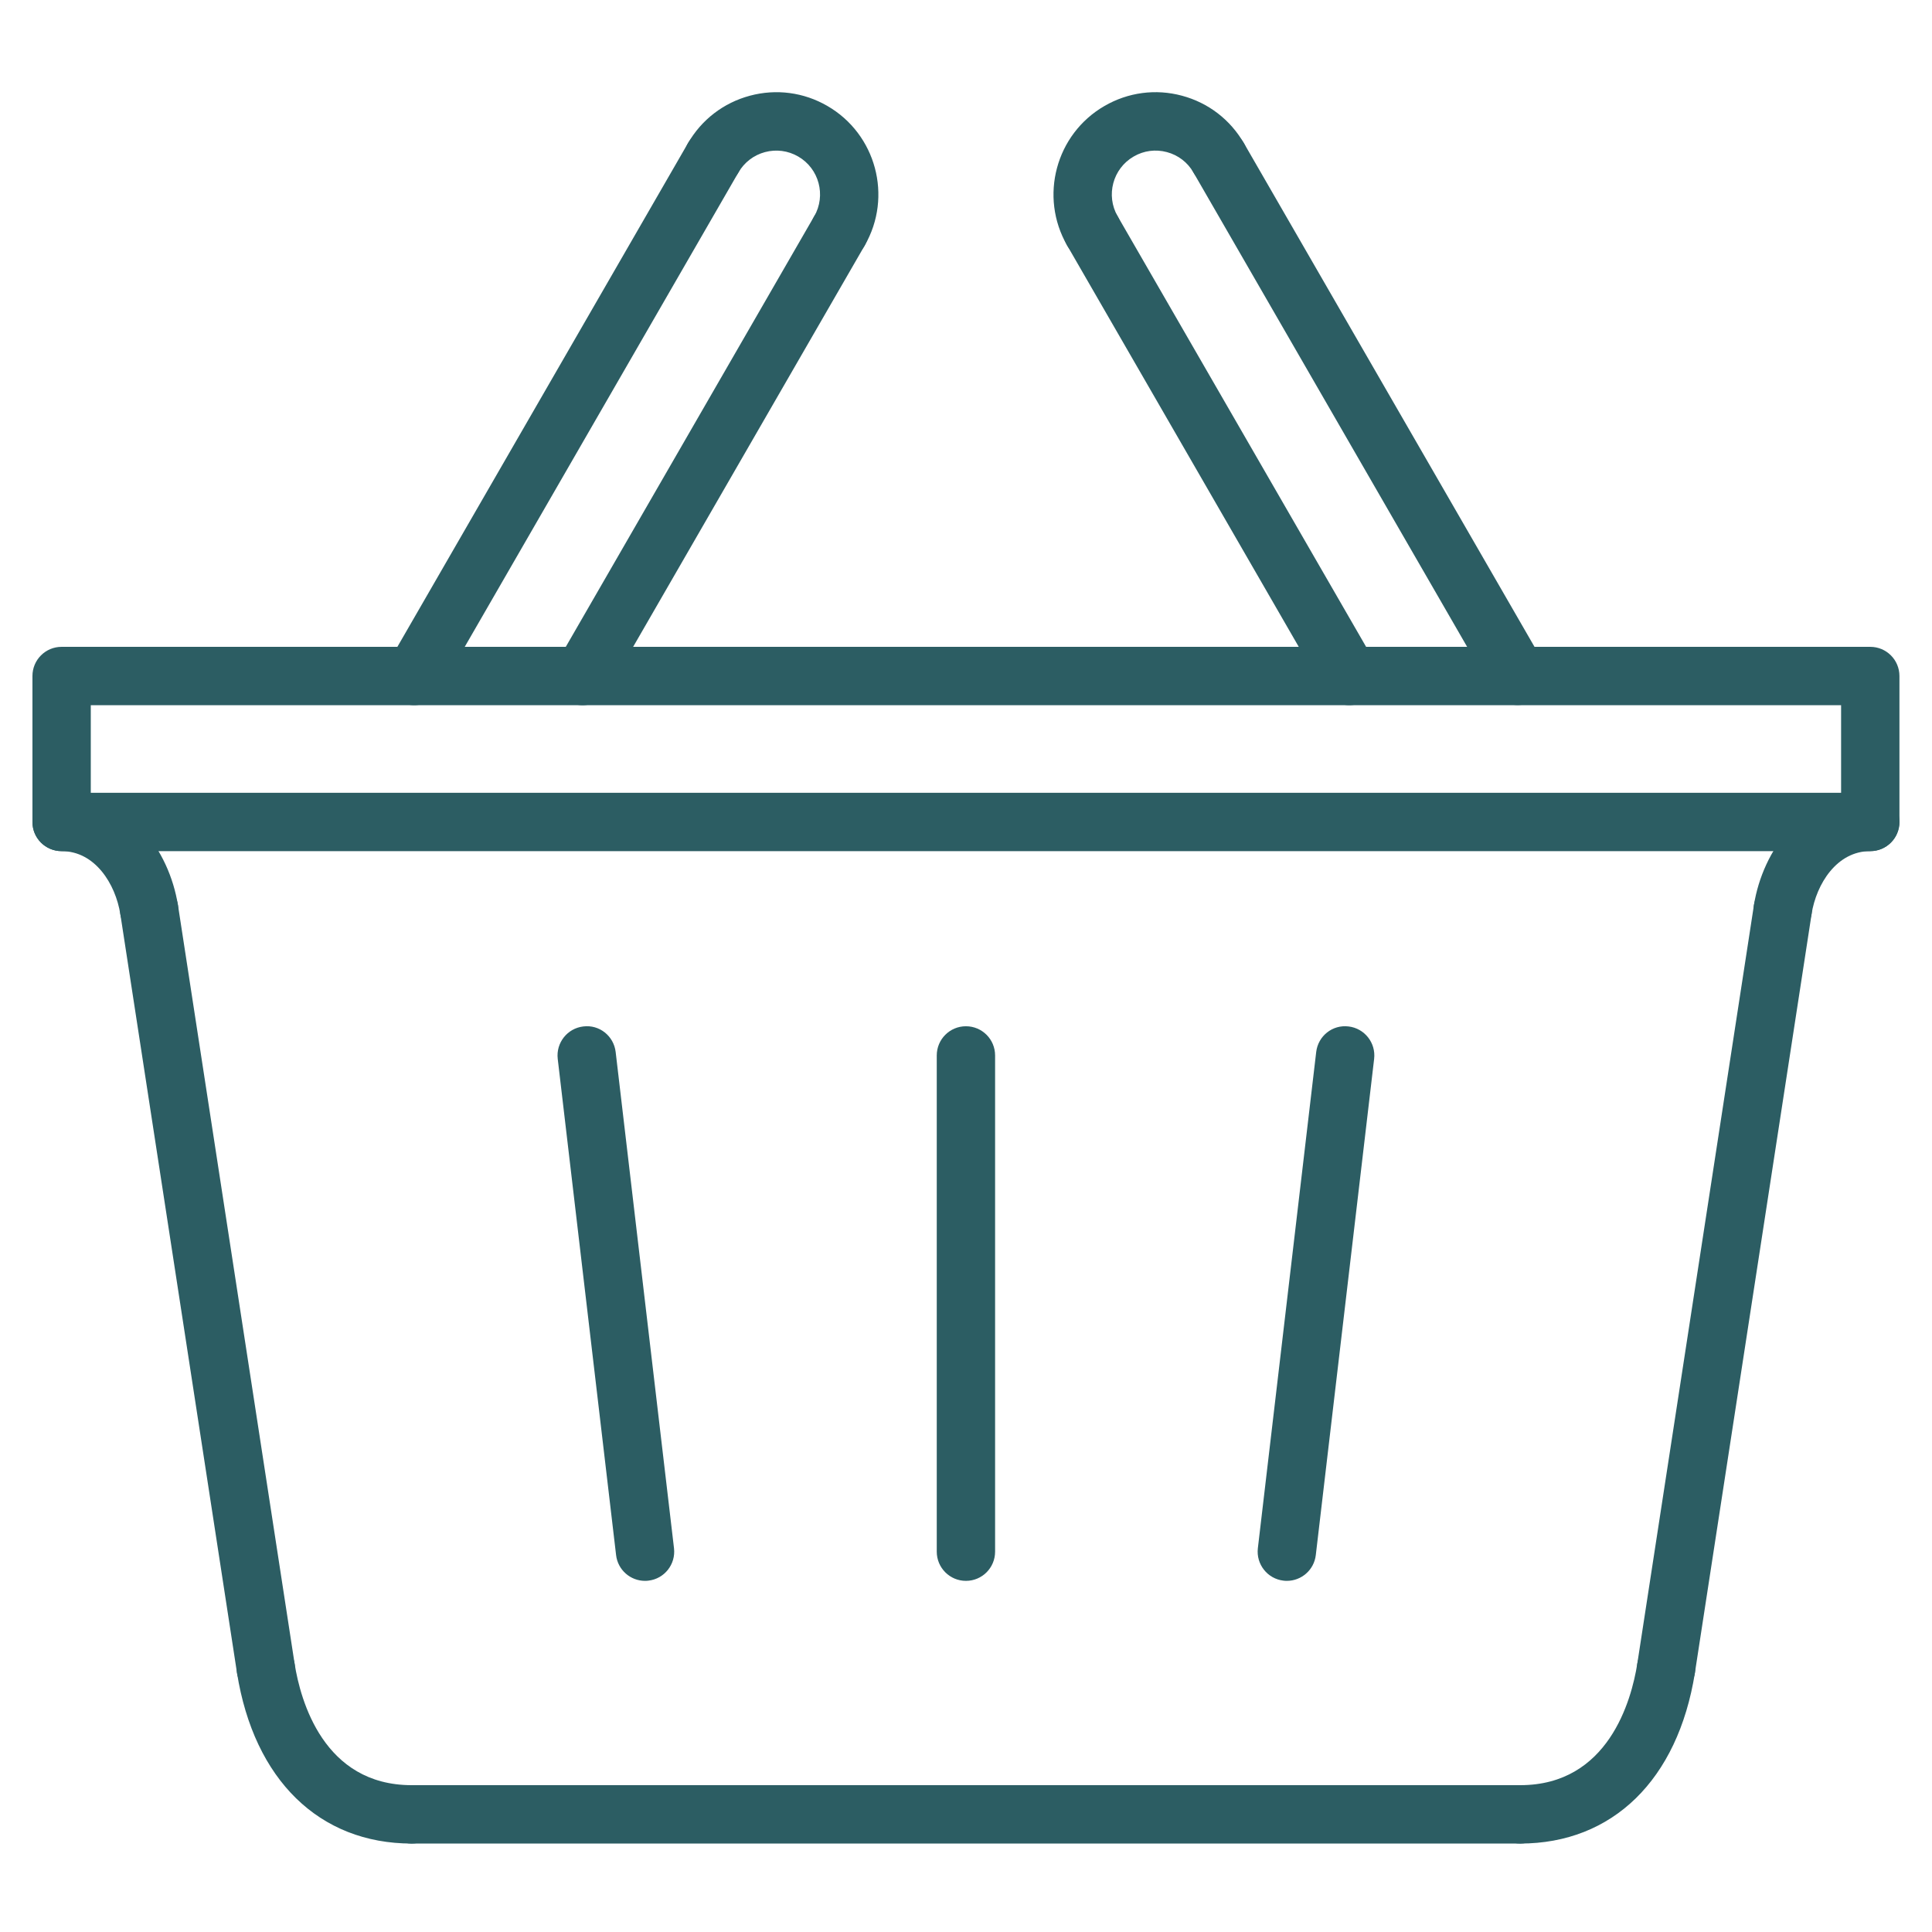
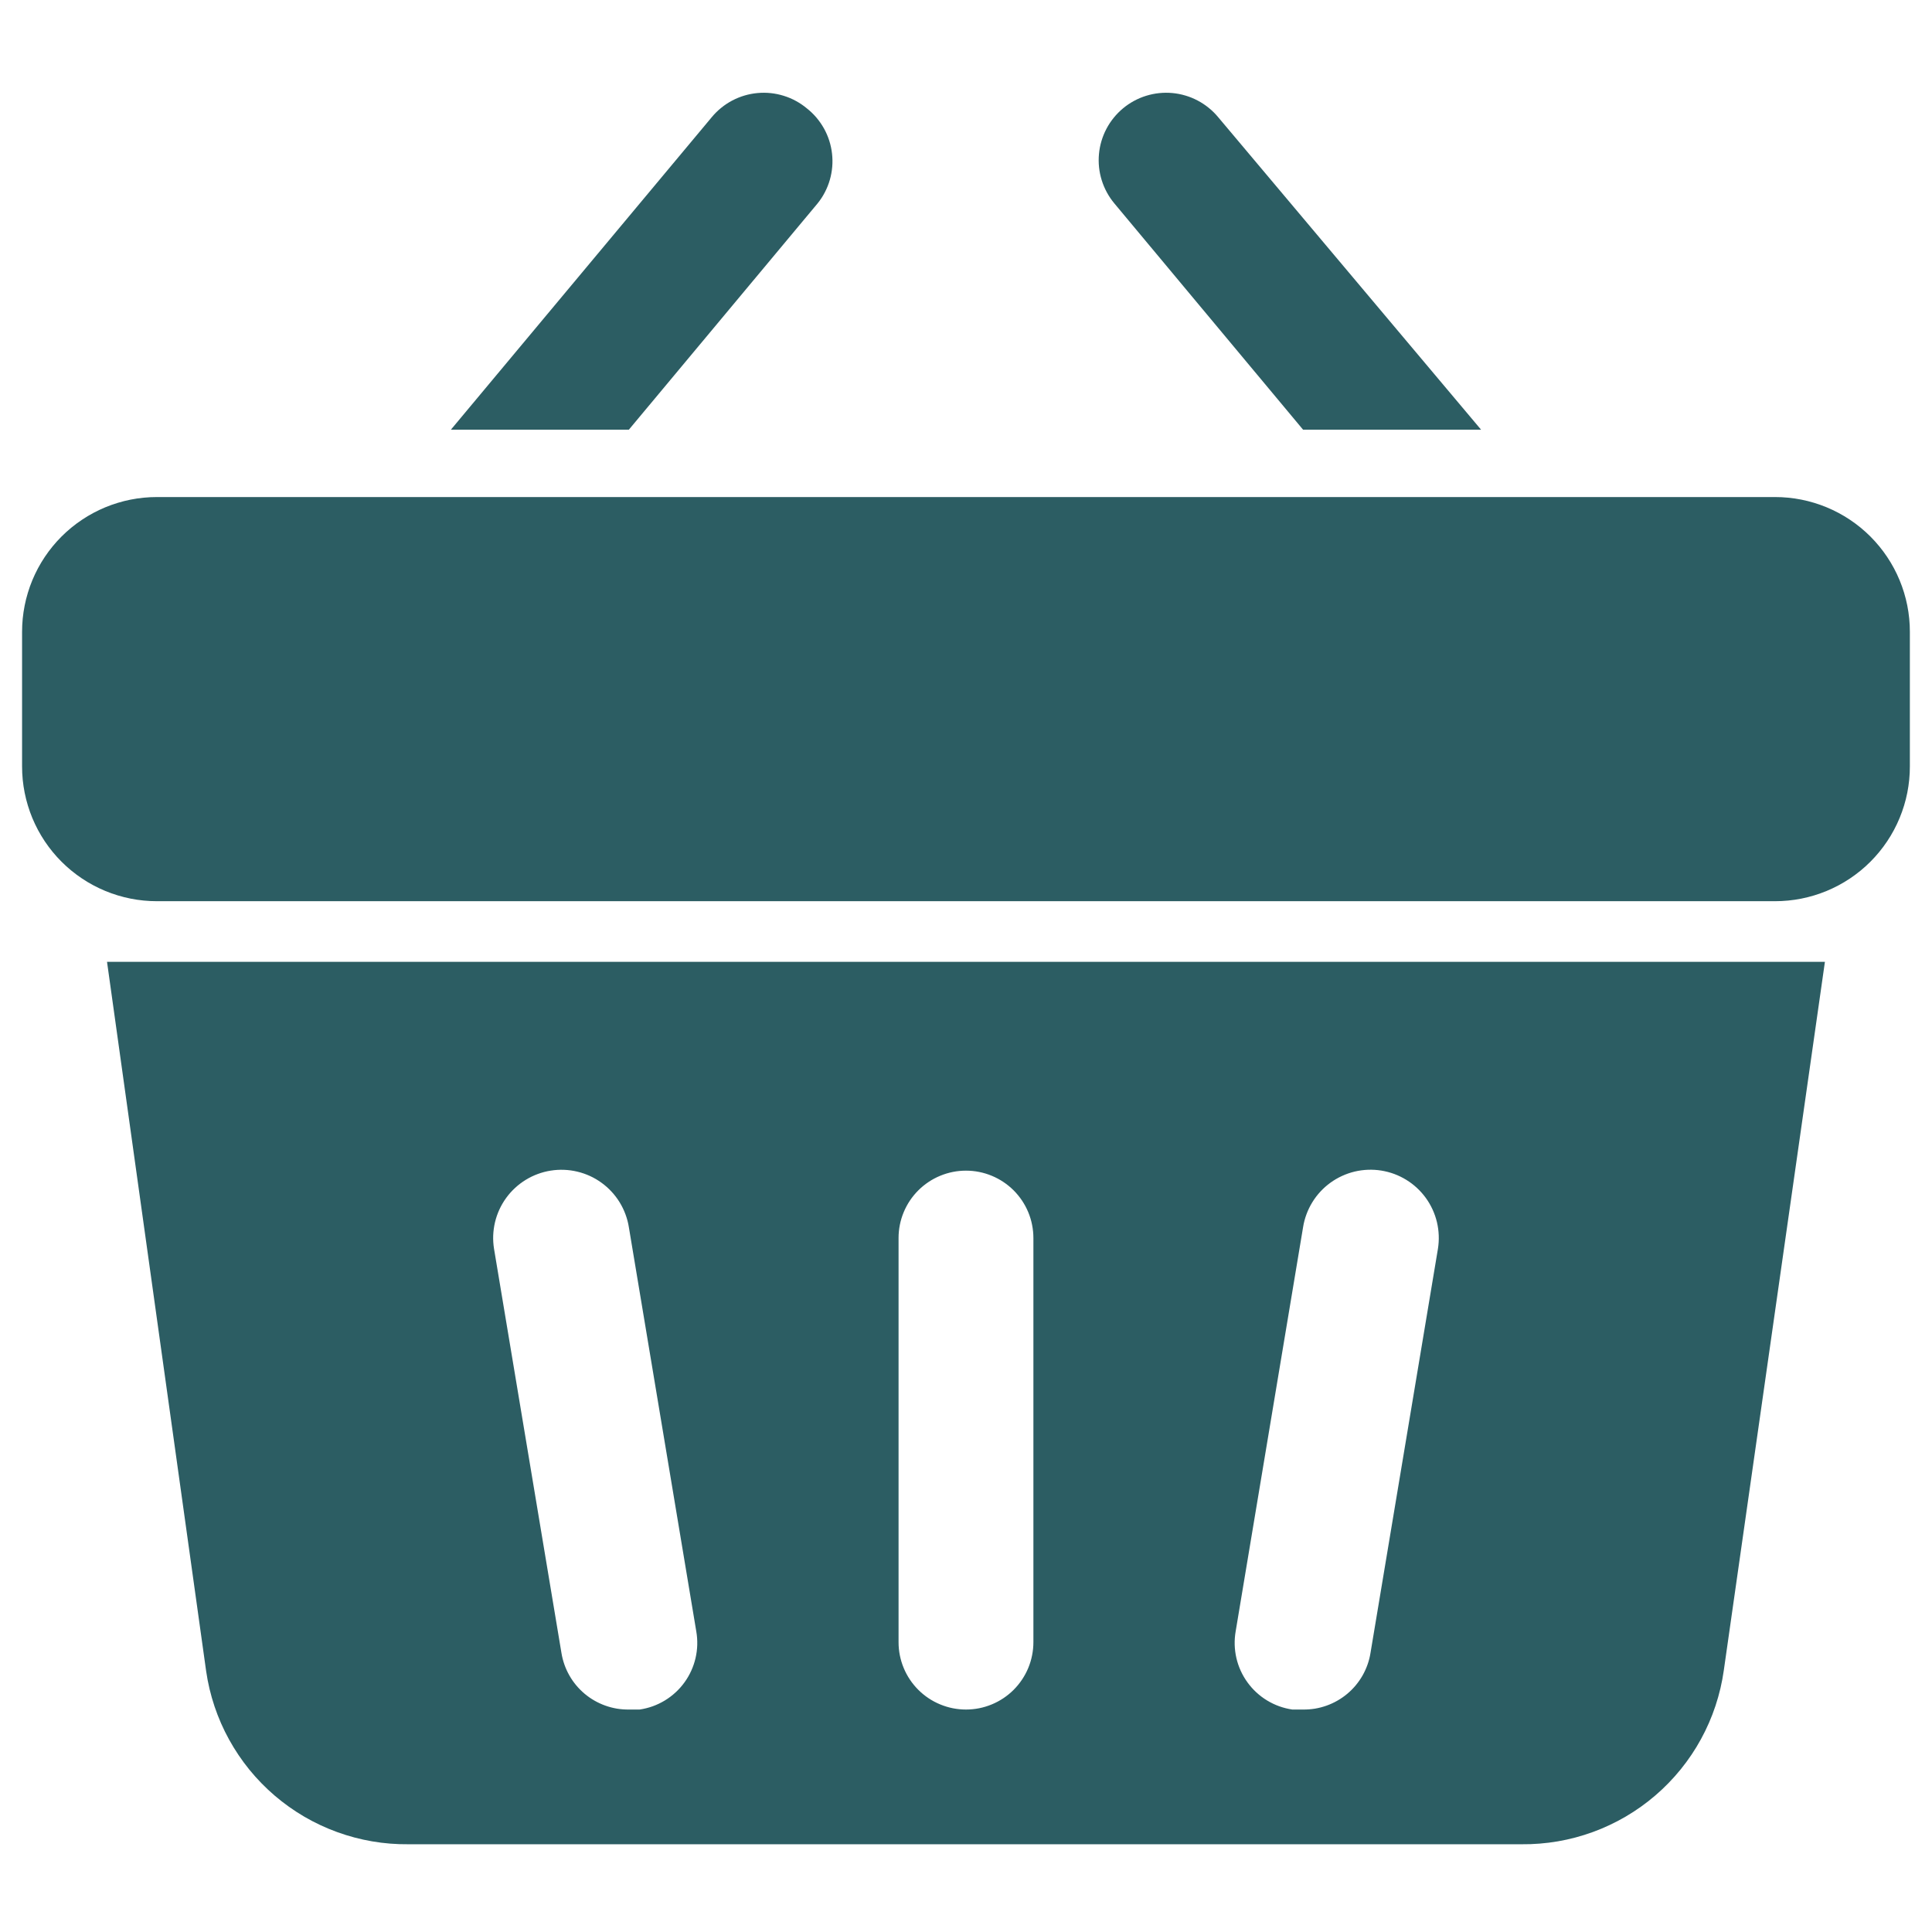
<svg xmlns="http://www.w3.org/2000/svg" width="500" zoomAndPan="magnify" viewBox="0 0 375 375" height="500" preserveAspectRatio="xMidYMid meet" version="1.0">
  <defs>
-     <clipPath id="d2a5c228af">
-       <path d="M 6 125 L 368.988 125 L 368.988 166 L 6 166 Z M 6 125 " clip-rule="nonzero" />
-     </clipPath>
-     <clipPath id="3faf6ccf21">
-       <path d="M 45 318 L 86 318 L 86 357.832 L 45 357.832 Z M 45 318 " clip-rule="nonzero" />
-     </clipPath>
-     <clipPath id="f8f38eefb3">
-       <path d="M 340 153 L 368.988 153 L 368.988 183 L 340 183 Z M 340 153 " clip-rule="nonzero" />
-     </clipPath>
-     <clipPath id="19063a662a">
-       <path d="M 289 318 L 330 318 L 330 357.832 L 289 357.832 Z M 289 318 " clip-rule="nonzero" />
-     </clipPath>
-     <clipPath id="81d510f044">
-       <path d="M 74 346 L 301 346 L 301 357.832 L 74 357.832 Z M 74 346 " clip-rule="nonzero" />
-     </clipPath>
-     <clipPath id="121c7864c5">
-       <path d="M 204 17.332 L 243 17.332 L 243 51 L 204 51 Z M 204 17.332 " clip-rule="nonzero" />
-     </clipPath>
-     <clipPath id="f1c85689a8">
-       <path d="M 132 17.332 L 171 17.332 L 171 51 L 132 51 Z M 132 17.332 " clip-rule="nonzero" />
+     <clipPath id="f9908f24bd">
+       <path d="M 4 18 L 371 18 L 371 357.969 L 4 357.969 Z M 4 18 " clip-rule="nonzero" />
    </clipPath>
  </defs>
-   <g clip-path="url(#d2a5c228af)">
-     <path fill="#2c5d63" d="M 363.02 165.207 L 11.957 165.207 C 8.828 165.207 6.297 162.676 6.297 159.543 L 6.297 131.215 C 6.297 128.082 8.828 125.551 11.957 125.551 L 363.02 125.551 C 366.148 125.551 368.68 128.082 368.68 131.215 L 368.68 159.543 C 368.68 162.676 366.148 165.207 363.02 165.207 Z M 17.621 153.879 L 357.355 153.879 L 357.355 136.883 L 17.621 136.883 Z M 17.621 153.879 " fill-opacity="1" fill-rule="nonzero" />
-   </g>
-   <path fill="#2c5d63" d="M 28.938 182.207 C 26.211 182.207 23.805 180.223 23.355 177.434 C 22.41 171.547 18.445 165.207 11.957 165.207 C 8.828 165.207 6.297 162.676 6.297 159.543 C 6.297 156.41 8.828 153.879 11.957 153.879 C 25.07 153.879 32.852 165.156 34.531 175.645 C 35.031 178.734 32.93 181.645 29.84 182.137 C 29.531 182.184 29.238 182.207 28.938 182.207 Z M 28.938 182.207 " fill-opacity="1" fill-rule="nonzero" />
-   <g clip-path="url(#3faf6ccf21)">
-     <path fill="#2c5d63" d="M 79.906 357.832 C 61.984 357.832 49.312 345.457 46.004 324.727 C 45.512 321.641 47.613 318.734 50.703 318.242 C 53.801 317.73 56.699 319.855 57.188 322.945 C 58.32 330.031 62.793 346.5 79.906 346.5 C 83.035 346.5 85.566 349.035 85.566 352.168 C 85.566 355.301 83.035 357.832 79.906 357.832 Z M 79.906 357.832 " fill-opacity="1" fill-rule="nonzero" />
-   </g>
-   <path fill="#2c5d63" d="M 51.586 329.504 C 48.84 329.504 46.43 327.5 46 324.699 L 23.352 177.402 C 22.875 174.309 24.992 171.414 28.082 170.938 C 31.23 170.445 34.07 172.586 34.543 175.672 L 57.191 322.973 C 57.668 326.066 55.551 328.961 52.461 329.438 C 52.164 329.48 51.871 329.504 51.586 329.504 Z M 51.586 329.504 " fill-opacity="1" fill-rule="nonzero" />
-   <g clip-path="url(#f8f38eefb3)">
-     <path fill="#2c5d63" d="M 346.035 182.207 C 345.738 182.207 345.441 182.184 345.137 182.133 C 342.047 181.641 339.945 178.727 340.441 175.641 C 342.125 165.152 349.902 153.871 363.02 153.871 C 366.148 153.871 368.68 156.406 368.68 159.539 C 368.68 162.672 366.148 165.203 363.02 165.203 C 356.527 165.203 352.566 171.543 351.621 177.43 C 351.172 180.223 348.766 182.207 346.035 182.207 Z M 346.035 182.207 " fill-opacity="1" fill-rule="nonzero" />
-   </g>
-   <g clip-path="url(#19063a662a)">
-     <path fill="#2c5d63" d="M 295.07 357.832 C 291.941 357.832 289.41 355.301 289.41 352.168 C 289.41 349.035 291.941 346.5 295.07 346.5 C 312.184 346.5 316.66 330.031 317.793 322.949 C 318.285 319.863 321.207 317.742 324.277 318.246 C 327.367 318.738 329.469 321.645 328.977 324.734 C 325.664 345.457 312.992 357.832 295.07 357.832 Z M 295.07 357.832 " fill-opacity="1" fill-rule="nonzero" />
-   </g>
-   <path fill="#2c5d63" d="M 323.387 329.504 C 323.098 329.504 322.809 329.48 322.523 329.438 C 319.43 328.961 317.312 326.066 317.789 322.973 L 340.438 175.672 C 340.918 172.578 343.812 170.477 346.898 170.938 C 349.988 171.414 352.105 174.309 351.633 177.402 L 328.98 324.699 C 328.547 327.5 326.133 329.504 323.387 329.504 Z M 323.387 329.504 " fill-opacity="1" fill-rule="nonzero" />
-   <g clip-path="url(#81d510f044)">
-     <path fill="#2c5d63" d="M 295.07 357.832 L 79.906 357.832 C 76.773 357.832 74.242 355.301 74.242 352.168 C 74.242 349.035 76.773 346.5 79.906 346.5 L 295.07 346.5 C 298.203 346.5 300.734 349.035 300.734 352.168 C 300.734 355.301 298.203 357.832 295.07 357.832 Z M 295.07 357.832 " fill-opacity="1" fill-rule="nonzero" />
-   </g>
-   <path fill="#2c5d63" d="M 125.195 306.844 C 122.367 306.844 119.914 304.723 119.582 301.84 L 108.254 205.523 C 107.895 202.414 110.113 199.598 113.215 199.234 C 116.348 198.836 119.137 201.09 119.5 204.199 L 130.824 300.516 C 131.188 303.625 128.969 306.441 125.867 306.801 C 125.641 306.832 125.418 306.844 125.195 306.844 Z M 125.195 306.844 " fill-opacity="1" fill-rule="nonzero" />
-   <path fill="#2c5d63" d="M 187.488 306.844 C 184.355 306.844 181.824 304.309 181.824 301.176 L 181.824 204.863 C 181.824 201.73 184.355 199.195 187.488 199.195 C 190.617 199.195 193.148 201.73 193.148 204.863 L 193.148 301.176 C 193.148 304.309 190.617 306.844 187.488 306.844 Z M 187.488 306.844 " fill-opacity="1" fill-rule="nonzero" />
-   <path fill="#2c5d63" d="M 249.777 306.844 C 249.559 306.844 249.336 306.832 249.109 306.801 C 246.008 306.441 243.789 303.617 244.148 300.516 L 255.473 204.199 C 255.836 201.09 258.633 198.844 261.758 199.234 C 264.863 199.598 267.082 202.422 266.719 205.523 L 255.395 301.84 C 255.062 304.723 252.609 306.844 249.777 306.844 Z M 249.777 306.844 " fill-opacity="1" fill-rule="nonzero" />
-   <path fill="#2c5d63" d="M 261.895 136.875 C 259.938 136.875 258.035 135.863 256.988 134.043 L 207.137 47.648 C 205.574 44.934 206.5 41.473 209.207 39.91 C 211.902 38.34 215.375 39.27 216.941 41.984 L 266.793 128.379 C 268.355 131.09 267.426 134.551 264.723 136.117 C 263.828 136.633 262.859 136.875 261.895 136.875 Z M 261.895 136.875 " fill-opacity="1" fill-rule="nonzero" />
-   <path fill="#2c5d63" d="M 294.566 136.852 C 292.609 136.852 290.707 135.832 289.656 134.02 L 231.652 33.484 C 230.09 30.77 231.02 27.309 233.727 25.746 C 236.426 24.184 239.891 25.109 241.461 27.82 L 299.465 128.355 C 301.027 131.066 300.098 134.531 297.391 136.094 C 296.504 136.609 295.531 136.852 294.566 136.852 Z M 294.566 136.852 " fill-opacity="1" fill-rule="nonzero" />
-   <g clip-path="url(#121c7864c5)">
-     <path fill="#2c5d63" d="M 212.039 50.48 C 210.082 50.48 208.172 49.461 207.129 47.645 C 201.672 38.172 204.926 26.023 214.391 20.562 C 218.977 17.91 224.32 17.203 229.422 18.578 C 234.535 19.949 238.812 23.23 241.453 27.824 C 243.02 30.539 242.082 34 239.375 35.559 C 236.664 37.121 233.199 36.188 231.648 33.48 C 230.516 31.512 228.688 30.109 226.496 29.523 C 224.293 28.934 222.016 29.234 220.051 30.375 C 215.992 32.715 214.598 37.922 216.938 41.988 C 218.5 44.703 217.566 48.164 214.859 49.723 C 213.969 50.238 212.996 50.48 212.039 50.48 Z M 212.039 50.48 " fill-opacity="1" fill-rule="nonzero" />
-   </g>
-   <path fill="#2c5d63" d="M 113.078 136.883 C 112.117 136.883 111.145 136.637 110.254 136.121 C 107.543 134.559 106.613 131.09 108.184 128.383 L 158.031 41.984 C 159.594 39.27 163.062 38.336 165.766 39.91 C 168.48 41.473 169.406 44.941 167.84 47.648 L 117.988 134.047 C 116.941 135.863 115.039 136.883 113.078 136.883 Z M 113.078 136.883 " fill-opacity="1" fill-rule="nonzero" />
-   <path fill="#2c5d63" d="M 80.398 136.875 C 79.434 136.875 78.461 136.633 77.57 136.117 C 74.859 134.551 73.93 131.086 75.5 128.379 L 133.516 27.82 C 135.078 25.105 138.547 24.176 141.25 25.746 C 143.961 27.309 144.891 30.777 143.32 33.484 L 85.305 134.043 C 84.258 135.855 82.355 136.875 80.398 136.875 Z M 80.398 136.875 " fill-opacity="1" fill-rule="nonzero" />
-   <g clip-path="url(#f1c85689a8)">
-     <path fill="#2c5d63" d="M 162.938 50.48 C 161.98 50.48 161.004 50.238 160.117 49.723 C 157.402 48.164 156.469 44.695 158.039 41.988 C 160.375 37.922 158.984 32.715 154.926 30.375 C 152.953 29.234 150.668 28.941 148.48 29.523 C 146.289 30.113 144.461 31.52 143.328 33.48 C 141.77 36.191 138.312 37.129 135.598 35.559 C 132.887 34 131.953 30.531 133.52 27.824 C 136.164 23.23 140.441 19.949 145.555 18.578 C 150.66 17.207 156.012 17.91 160.586 20.562 C 170.047 26.023 173.305 38.172 167.844 47.645 C 166.805 49.461 164.895 50.48 162.938 50.48 Z M 162.938 50.48 " fill-opacity="1" fill-rule="nonzero" />
+   <g clip-path="url(#f9908f24bd)">
+     <path fill="#2c5d63" d="M 287.477 83.402 L 252.926 83.402 L 216.285 39.469 C 215.734 38.809 215.254 38.102 214.844 37.344 C 214.434 36.59 214.098 35.801 213.844 34.98 C 213.586 34.156 213.414 33.32 213.324 32.465 C 213.234 31.609 213.23 30.754 213.309 29.898 C 213.387 29.039 213.547 28.199 213.793 27.375 C 214.039 26.551 214.359 25.758 214.762 24.996 C 215.16 24.238 215.633 23.523 216.176 22.855 C 216.715 22.188 217.32 21.578 217.98 21.027 C 218.641 20.477 219.352 19.996 220.109 19.586 C 220.863 19.176 221.652 18.844 222.477 18.59 C 223.297 18.336 224.137 18.164 224.992 18.074 C 225.852 17.984 226.707 17.98 227.562 18.059 C 228.422 18.137 229.262 18.301 230.086 18.547 C 230.91 18.789 231.703 19.113 232.465 19.516 C 233.227 19.914 233.941 20.387 234.609 20.93 C 235.281 21.469 235.887 22.07 236.438 22.734 Z M 156.609 21.035 C 155.949 20.484 155.242 20.004 154.484 19.594 C 153.73 19.18 152.941 18.848 152.117 18.594 C 151.297 18.34 150.457 18.164 149.602 18.074 C 148.746 17.984 147.891 17.98 147.031 18.059 C 146.176 18.137 145.336 18.301 144.508 18.543 C 143.684 18.789 142.891 19.113 142.129 19.512 C 141.367 19.914 140.652 20.387 139.984 20.93 C 139.316 21.469 138.707 22.07 138.16 22.734 L 87.516 83.402 L 122.062 83.402 L 158.703 39.469 C 159.246 38.797 159.715 38.078 160.109 37.312 C 160.508 36.547 160.828 35.75 161.066 34.922 C 161.305 34.094 161.461 33.25 161.535 32.391 C 161.609 31.531 161.594 30.672 161.496 29.816 C 161.402 28.961 161.219 28.121 160.957 27.301 C 160.695 26.477 160.352 25.691 159.934 24.938 C 159.512 24.184 159.023 23.48 158.465 22.82 C 157.906 22.164 157.289 21.57 156.609 21.035 Z M 344.531 96.477 L 30.457 96.477 C 29.602 96.477 28.746 96.516 27.895 96.602 C 27.039 96.684 26.191 96.809 25.352 96.977 C 24.512 97.145 23.68 97.352 22.859 97.602 C 22.039 97.852 21.234 98.137 20.441 98.465 C 19.652 98.793 18.875 99.16 18.121 99.562 C 17.363 99.965 16.629 100.406 15.918 100.883 C 15.203 101.359 14.516 101.867 13.855 102.41 C 13.191 102.953 12.559 103.527 11.953 104.133 C 11.344 104.738 10.77 105.375 10.227 106.035 C 9.684 106.699 9.172 107.383 8.695 108.098 C 8.219 108.809 7.781 109.543 7.375 110.297 C 6.973 111.055 6.605 111.828 6.277 112.617 C 5.949 113.41 5.66 114.215 5.414 115.035 C 5.164 115.852 4.957 116.684 4.789 117.523 C 4.621 118.363 4.496 119.211 4.41 120.062 C 4.328 120.914 4.285 121.77 4.285 122.625 L 4.285 148.773 C 4.285 149.629 4.328 150.484 4.41 151.336 C 4.496 152.188 4.621 153.035 4.789 153.875 C 4.957 154.715 5.164 155.547 5.414 156.363 C 5.66 157.184 5.949 157.988 6.277 158.781 C 6.605 159.57 6.973 160.344 7.375 161.102 C 7.781 161.855 8.219 162.59 8.695 163.301 C 9.172 164.016 9.684 164.699 10.227 165.363 C 10.77 166.023 11.344 166.66 11.953 167.266 C 12.559 167.871 13.191 168.445 13.855 168.988 C 14.516 169.531 15.203 170.039 15.918 170.516 C 16.629 170.992 17.363 171.434 18.121 171.836 C 18.875 172.238 19.652 172.605 20.441 172.934 C 21.234 173.262 22.039 173.547 22.859 173.797 C 23.68 174.047 24.512 174.254 25.352 174.422 C 26.191 174.59 27.039 174.715 27.895 174.797 C 28.746 174.883 29.602 174.922 30.457 174.922 L 344.531 174.922 C 345.391 174.922 346.242 174.883 347.098 174.797 C 347.949 174.715 348.797 174.59 349.637 174.422 C 350.477 174.254 351.309 174.047 352.129 173.797 C 352.949 173.547 353.754 173.262 354.547 172.934 C 355.34 172.605 356.113 172.238 356.871 171.836 C 357.625 171.434 358.359 170.992 359.074 170.516 C 359.785 170.039 360.473 169.531 361.137 168.988 C 361.797 168.445 362.434 167.871 363.039 167.266 C 363.645 166.66 364.219 166.023 364.762 165.363 C 365.309 164.699 365.816 164.016 366.293 163.301 C 366.77 162.59 367.211 161.855 367.613 161.102 C 368.02 160.344 368.383 159.57 368.711 158.781 C 369.039 157.988 369.328 157.184 369.578 156.363 C 369.828 155.547 370.035 154.715 370.203 153.875 C 370.367 153.035 370.496 152.188 370.578 151.336 C 370.664 150.484 370.703 149.629 370.703 148.773 L 370.703 122.625 C 370.703 121.77 370.664 120.914 370.578 120.062 C 370.496 119.211 370.367 118.363 370.203 117.523 C 370.035 116.684 369.824 115.852 369.578 115.035 C 369.328 114.215 369.039 113.41 368.711 112.617 C 368.383 111.828 368.02 111.055 367.613 110.297 C 367.211 109.543 366.77 108.809 366.293 108.098 C 365.816 107.383 365.309 106.699 364.762 106.035 C 364.219 105.375 363.645 104.738 363.039 104.133 C 362.434 103.527 361.797 102.953 361.137 102.41 C 360.473 101.867 359.785 101.359 359.074 100.883 C 358.359 100.406 357.625 99.965 356.871 99.562 C 356.113 99.16 355.34 98.793 354.547 98.465 C 353.754 98.137 352.949 97.852 352.129 97.602 C 351.309 97.352 350.477 97.145 349.637 96.977 C 348.797 96.809 347.949 96.684 347.098 96.602 C 346.242 96.516 345.391 96.477 344.531 96.477 Z M 354.215 186.691 L 334.586 324.238 C 334.422 325.402 334.203 326.559 333.934 327.707 C 333.664 328.852 333.344 329.984 332.973 331.102 C 332.602 332.219 332.184 333.32 331.711 334.398 C 331.242 335.48 330.723 336.535 330.156 337.57 C 329.594 338.602 328.98 339.609 328.324 340.586 C 327.668 341.562 326.969 342.512 326.227 343.426 C 325.484 344.34 324.703 345.223 323.883 346.066 C 323.062 346.91 322.207 347.719 321.312 348.484 C 320.418 349.254 319.492 349.98 318.531 350.664 C 317.574 351.348 316.586 351.988 315.566 352.586 C 314.551 353.18 313.508 353.73 312.441 354.23 C 311.379 354.734 310.289 355.188 309.184 355.59 C 308.074 355.996 306.953 356.348 305.812 356.652 C 304.676 356.953 303.523 357.207 302.363 357.406 C 301.199 357.605 300.031 357.75 298.855 357.844 C 297.684 357.941 296.504 357.98 295.328 357.969 L 79.27 357.969 C 78.094 357.98 76.918 357.941 75.746 357.848 C 74.574 357.754 73.41 357.609 72.25 357.41 C 71.09 357.211 69.941 356.961 68.805 356.66 C 67.668 356.359 66.547 356.008 65.441 355.605 C 64.336 355.203 63.25 354.754 62.184 354.254 C 61.121 353.754 60.078 353.211 59.062 352.617 C 58.047 352.023 57.059 351.387 56.102 350.703 C 55.145 350.023 54.219 349.301 53.324 348.535 C 52.43 347.77 51.574 346.969 50.754 346.125 C 49.93 345.285 49.148 344.406 48.406 343.496 C 47.664 342.582 46.965 341.641 46.309 340.664 C 45.652 339.691 45.039 338.688 44.473 337.66 C 43.902 336.629 43.383 335.578 42.91 334.5 C 42.438 333.422 42.016 332.328 41.641 331.215 C 41.27 330.102 40.945 328.973 40.672 327.828 C 40.402 326.684 40.18 325.531 40.012 324.367 L 20.773 186.691 Z M 135.148 316.652 L 122.062 238.203 C 121.926 237.348 121.707 236.508 121.402 235.695 C 121.102 234.879 120.723 234.102 120.266 233.359 C 119.812 232.617 119.289 231.93 118.695 231.293 C 118.105 230.652 117.457 230.078 116.75 229.57 C 116.047 229.059 115.297 228.621 114.508 228.258 C 113.715 227.898 112.898 227.613 112.051 227.414 C 111.203 227.211 110.348 227.094 109.477 227.062 C 108.605 227.027 107.742 227.082 106.883 227.219 C 106.023 227.355 105.184 227.574 104.367 227.879 C 103.551 228.18 102.773 228.559 102.031 229.016 C 101.293 229.469 100.602 229.992 99.965 230.586 C 99.324 231.176 98.75 231.824 98.242 232.527 C 97.73 233.234 97.293 233.98 96.93 234.77 C 96.566 235.562 96.285 236.379 96.082 237.227 C 95.883 238.07 95.766 238.93 95.73 239.797 C 95.699 240.668 95.754 241.531 95.891 242.391 L 108.977 320.836 C 109.102 321.605 109.293 322.355 109.551 323.09 C 109.809 323.82 110.129 324.527 110.516 325.203 C 110.898 325.879 111.34 326.516 111.836 327.113 C 112.336 327.711 112.883 328.258 113.477 328.758 C 114.074 329.258 114.707 329.699 115.383 330.086 C 116.059 330.473 116.762 330.797 117.496 331.059 C 118.227 331.32 118.977 331.516 119.746 331.645 C 120.512 331.77 121.285 331.828 122.062 331.82 L 124.156 331.82 C 125.02 331.691 125.863 331.48 126.688 331.188 C 127.508 330.891 128.293 330.516 129.039 330.066 C 129.785 329.613 130.48 329.09 131.121 328.5 C 131.766 327.91 132.344 327.258 132.855 326.551 C 133.367 325.848 133.805 325.094 134.164 324.301 C 134.527 323.508 134.805 322.684 135.004 321.836 C 135.199 320.984 135.312 320.125 135.336 319.25 C 135.359 318.379 135.297 317.512 135.148 316.652 Z M 200.582 240.297 C 200.582 239.438 200.496 238.59 200.328 237.746 C 200.164 236.902 199.914 236.086 199.586 235.293 C 199.258 234.5 198.852 233.746 198.375 233.031 C 197.898 232.32 197.355 231.66 196.75 231.051 C 196.141 230.445 195.48 229.902 194.766 229.426 C 194.051 228.949 193.297 228.547 192.504 228.219 C 191.711 227.891 190.891 227.641 190.047 227.473 C 189.207 227.305 188.355 227.223 187.496 227.223 C 186.637 227.223 185.785 227.305 184.941 227.473 C 184.098 227.641 183.281 227.891 182.488 228.219 C 181.691 228.547 180.938 228.949 180.223 229.426 C 179.512 229.902 178.848 230.445 178.242 231.051 C 177.633 231.66 177.09 232.32 176.613 233.031 C 176.137 233.746 175.734 234.5 175.406 235.293 C 175.074 236.086 174.828 236.902 174.66 237.746 C 174.492 238.59 174.41 239.438 174.41 240.297 L 174.41 318.746 C 174.41 319.605 174.492 320.453 174.66 321.297 C 174.828 322.137 175.074 322.957 175.406 323.75 C 175.734 324.543 176.137 325.297 176.613 326.008 C 177.09 326.723 177.633 327.383 178.242 327.992 C 178.848 328.598 179.512 329.141 180.223 329.617 C 180.938 330.094 181.691 330.496 182.488 330.824 C 183.281 331.152 184.098 331.402 184.941 331.57 C 185.785 331.734 186.637 331.82 187.496 331.82 C 188.355 331.82 189.207 331.734 190.047 331.57 C 190.891 331.402 191.711 331.152 192.504 330.824 C 193.297 330.496 194.051 330.094 194.766 329.617 C 195.48 329.141 196.141 328.598 196.75 327.992 C 197.355 327.383 197.898 326.723 198.375 326.008 C 198.852 325.297 199.258 324.543 199.586 323.75 C 199.914 322.957 200.164 322.137 200.328 321.297 C 200.496 320.453 200.582 319.605 200.582 318.746 Z M 279.102 242.391 C 279.238 241.531 279.293 240.664 279.258 239.797 C 279.227 238.926 279.109 238.07 278.91 237.223 C 278.707 236.375 278.426 235.559 278.062 234.766 C 277.699 233.977 277.266 233.227 276.754 232.523 C 276.242 231.816 275.668 231.168 275.031 230.578 C 274.391 229.984 273.703 229.461 272.961 229.008 C 272.219 228.551 271.441 228.172 270.625 227.867 C 269.809 227.566 268.969 227.348 268.109 227.207 C 267.25 227.07 266.383 227.02 265.516 227.051 C 264.645 227.086 263.785 227.203 262.938 227.402 C 262.09 227.605 261.273 227.891 260.48 228.254 C 259.691 228.617 258.941 229.051 258.238 229.562 C 257.531 230.074 256.883 230.648 256.293 231.285 C 255.699 231.926 255.176 232.613 254.723 233.355 C 254.266 234.098 253.887 234.875 253.586 235.691 C 253.281 236.508 253.062 237.348 252.926 238.203 L 239.84 316.652 C 239.691 317.512 239.629 318.379 239.652 319.25 C 239.68 320.125 239.789 320.984 239.984 321.836 C 240.184 322.684 240.461 323.508 240.824 324.301 C 241.188 325.094 241.625 325.848 242.137 326.551 C 242.648 327.258 243.227 327.91 243.867 328.5 C 244.512 329.09 245.203 329.613 245.953 330.066 C 246.699 330.516 247.484 330.891 248.305 331.188 C 249.125 331.48 249.969 331.691 250.832 331.82 L 252.926 331.82 C 253.703 331.828 254.477 331.77 255.246 331.645 C 256.012 331.516 256.762 331.32 257.496 331.059 C 258.227 330.797 258.93 330.473 259.605 330.086 C 260.281 329.699 260.918 329.258 261.512 328.758 C 262.109 328.258 262.656 327.711 263.152 327.113 C 263.648 326.516 264.09 325.879 264.477 325.203 C 264.859 324.527 265.18 323.82 265.438 323.09 C 265.699 322.355 265.891 321.605 266.012 320.836 Z M 279.102 242.391 " fill-opacity="1" fill-rule="nonzero" />
  </g>
</svg>
